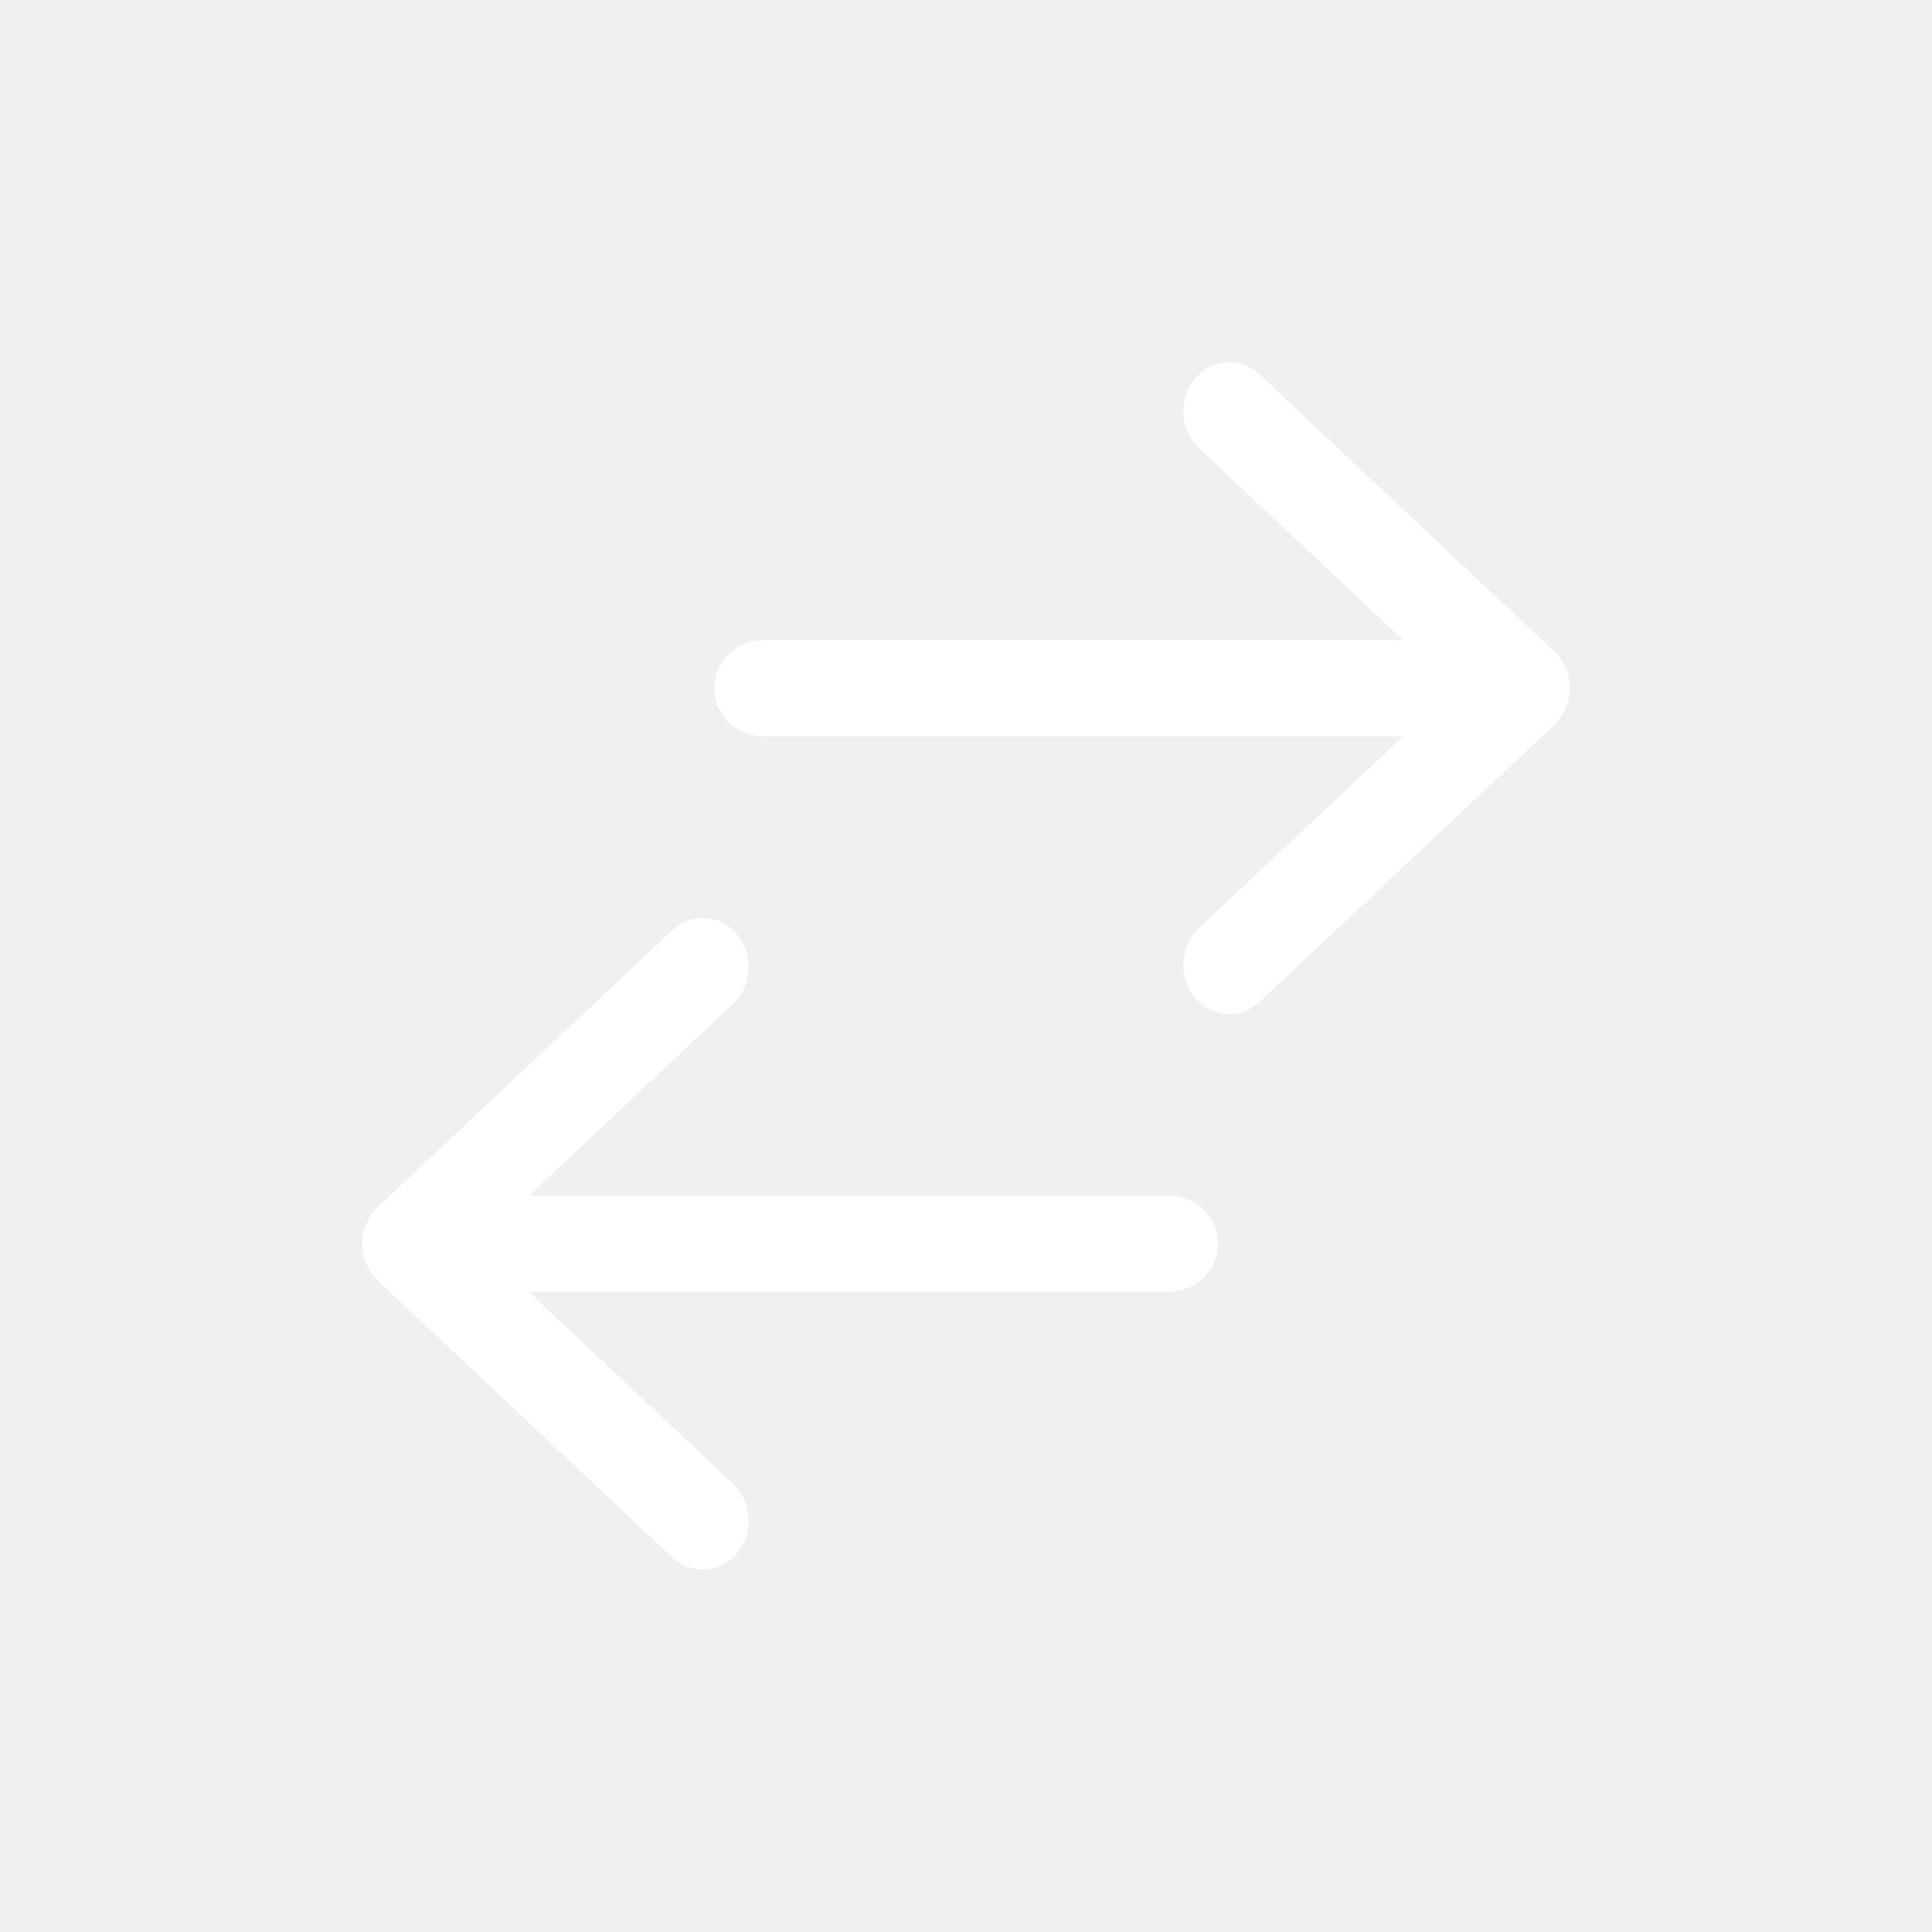
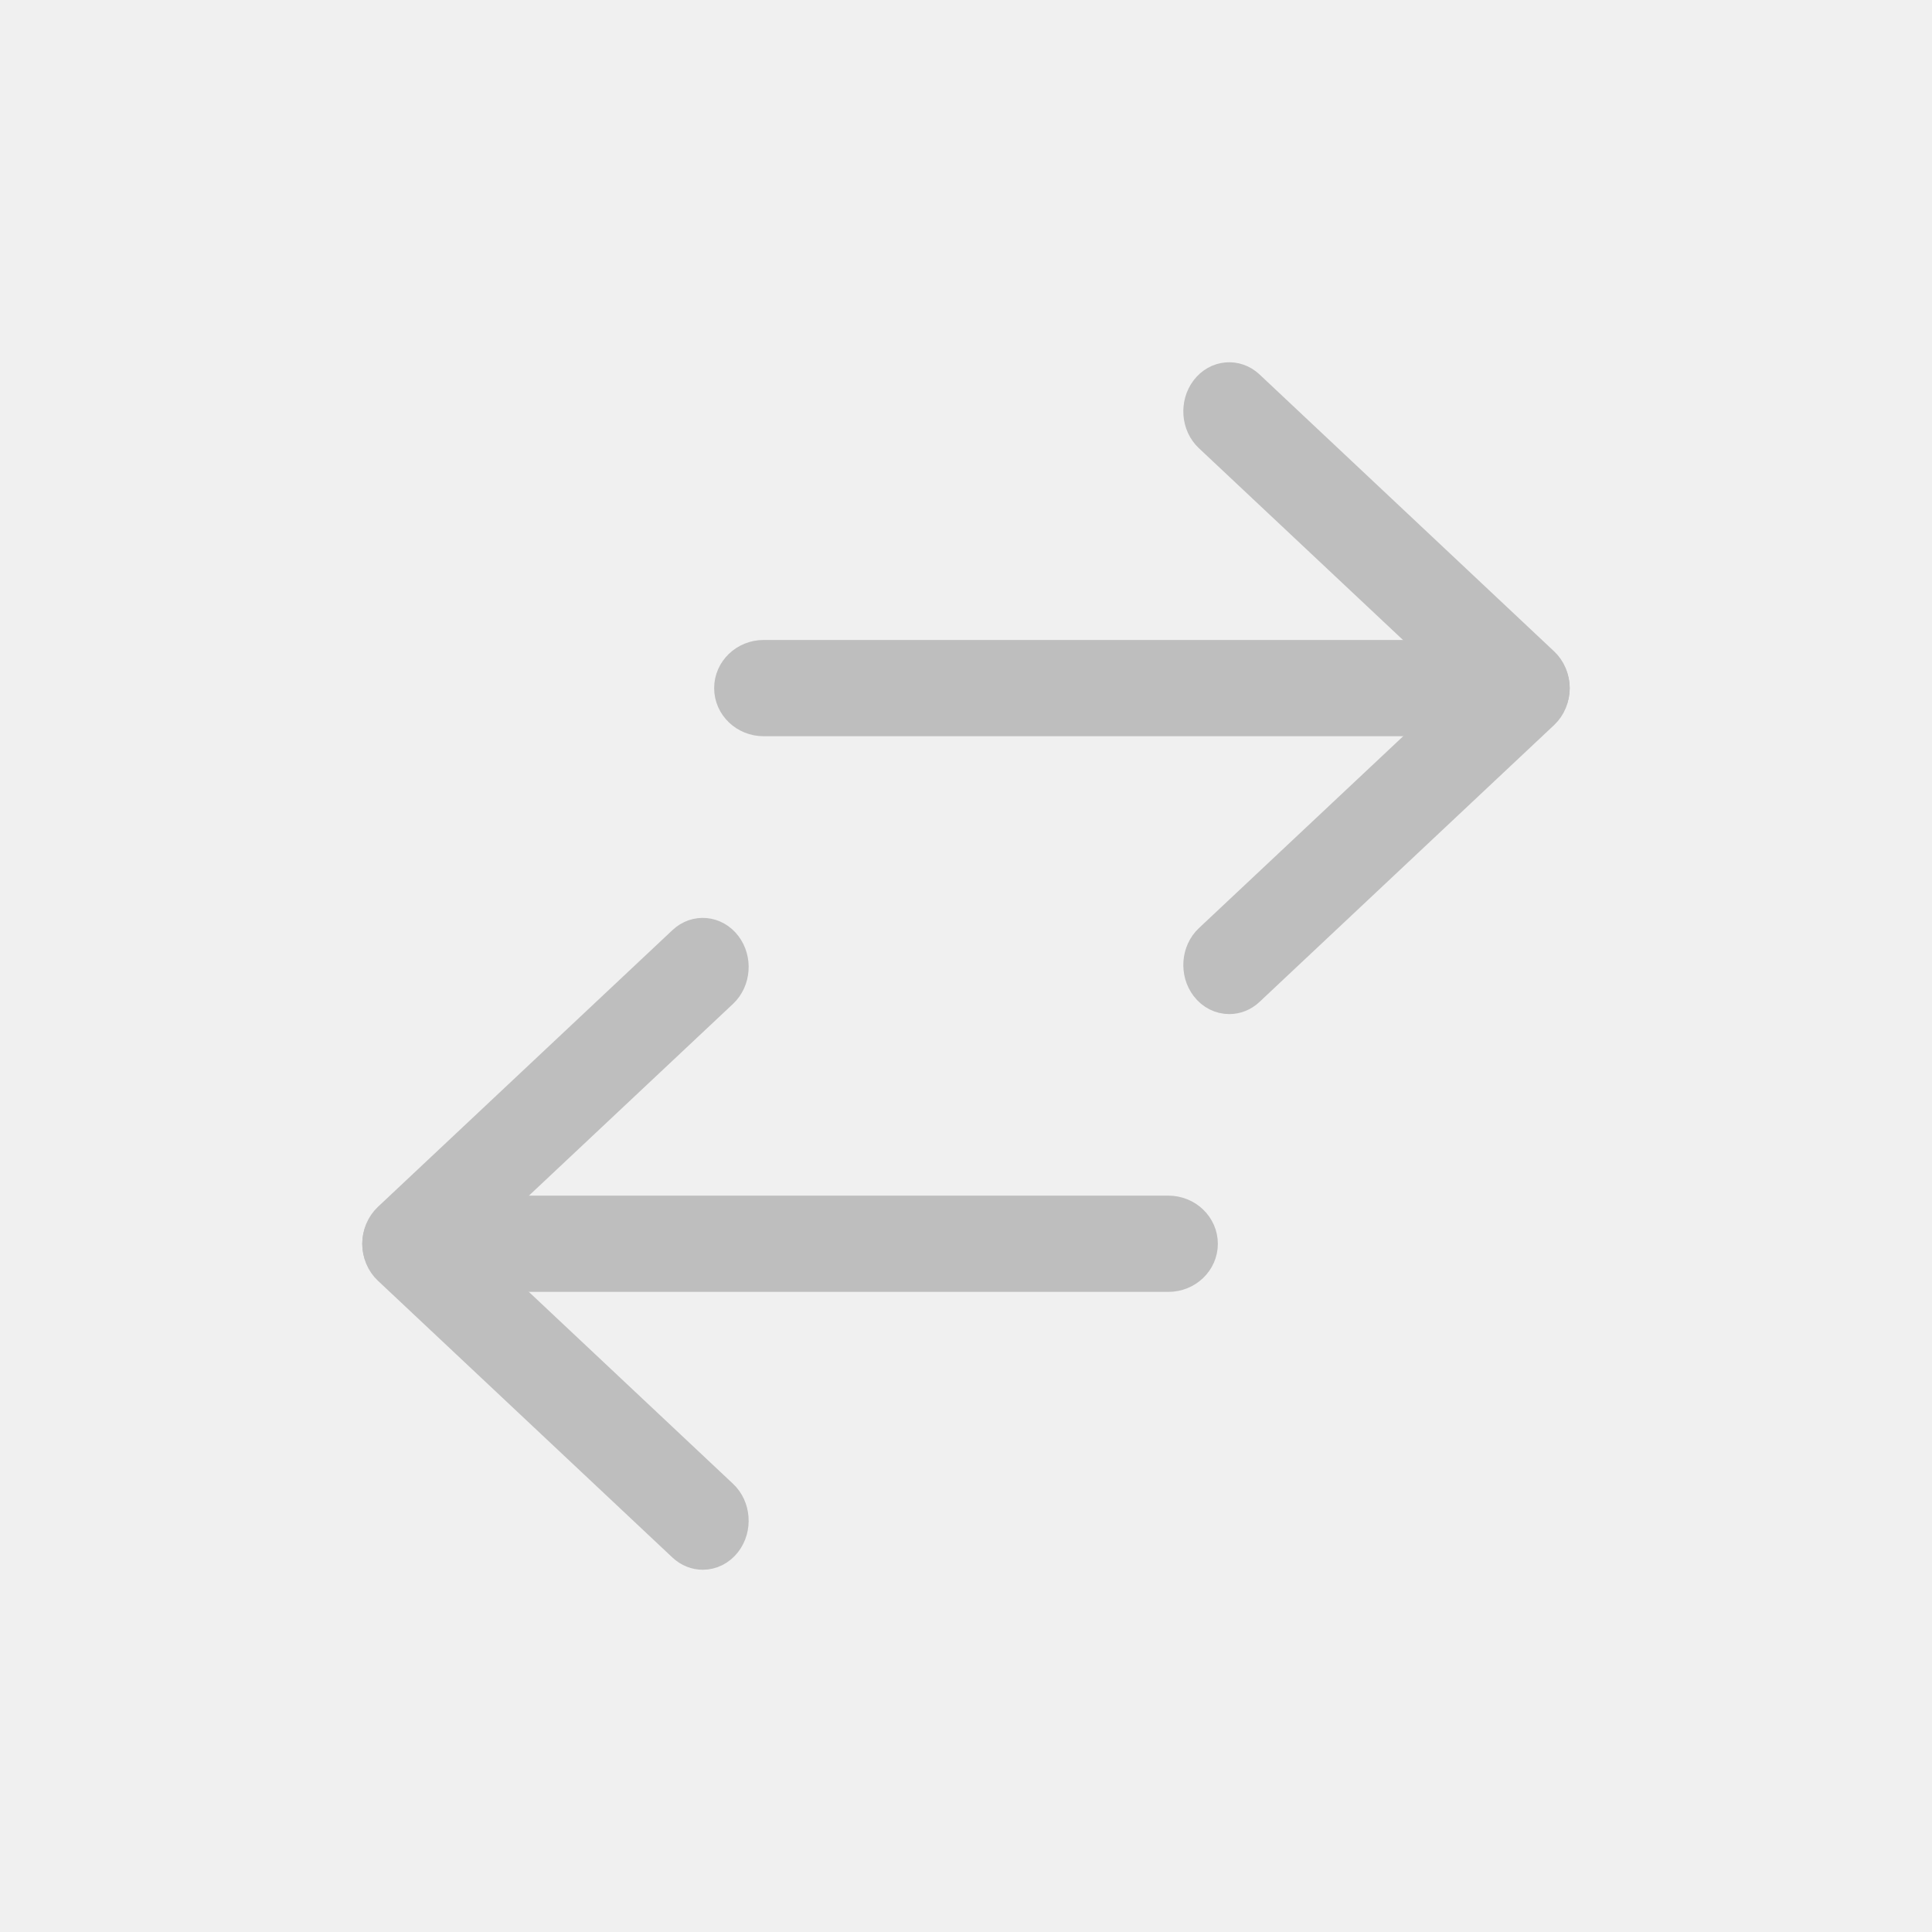
<svg xmlns="http://www.w3.org/2000/svg" width="28" height="28" viewBox="0 0 28 28" fill="none">
  <rect width="28" height="28" fill="#D8D8D8" fill-opacity="0.01" />
-   <path fill-rule="evenodd" clip-rule="evenodd" d="M22.032 10.42H11.068C10.809 10.42 10.6 10.22 10.6 9.973C10.6 9.726 10.809 9.525 11.068 9.525H22.032C22.29 9.525 22.5 9.726 22.5 9.973C22.5 10.22 22.29 10.42 22.032 10.42" fill="white" />
-   <path d="M22.032 10.42H11.068C10.809 10.42 10.6 10.22 10.6 9.973C10.6 9.726 10.809 9.525 11.068 9.525H22.032C22.29 9.525 22.5 9.726 22.5 9.973C22.5 10.22 22.29 10.42 22.032 10.42" stroke="white" stroke-width="0.5" />
-   <path fill-rule="evenodd" clip-rule="evenodd" d="M17.815 14.447C17.697 14.447 17.58 14.392 17.498 14.284C17.35 14.089 17.371 13.799 17.546 13.634L21.442 9.974L17.546 6.313C17.371 6.149 17.35 5.858 17.498 5.663C17.646 5.469 17.908 5.445 18.083 5.609L22.352 9.622C22.446 9.709 22.499 9.838 22.499 9.974C22.499 10.109 22.446 10.238 22.352 10.326L18.083 14.338C18.005 14.412 17.91 14.447 17.815 14.447" fill="white" />
-   <path d="M17.815 14.447C17.697 14.447 17.58 14.392 17.498 14.284C17.35 14.089 17.371 13.799 17.546 13.634L21.442 9.974L17.546 6.313C17.371 6.149 17.35 5.858 17.498 5.663C17.646 5.469 17.908 5.445 18.083 5.609L22.352 9.622C22.446 9.709 22.499 9.838 22.499 9.974C22.499 10.109 22.446 10.238 22.352 10.326L18.083 14.338C18.005 14.412 17.91 14.447 17.815 14.447" stroke="white" stroke-width="0.5" />
-   <path fill-rule="evenodd" clip-rule="evenodd" d="M16.932 18.473H5.968C5.709 18.473 5.5 18.273 5.5 18.026C5.5 17.779 5.709 17.578 5.968 17.578H16.932C17.191 17.578 17.4 17.779 17.4 18.026C17.4 18.273 17.191 18.473 16.932 18.473" fill="white" />
-   <path d="M16.932 18.473H5.968C5.709 18.473 5.5 18.273 5.5 18.026C5.5 17.779 5.709 17.578 5.968 17.578H16.932C17.191 17.578 17.4 17.779 17.4 18.026C17.4 18.273 17.191 18.473 16.932 18.473" stroke="white" stroke-width="0.5" />
-   <path fill-rule="evenodd" clip-rule="evenodd" d="M10.185 22.5C10.09 22.5 9.995 22.464 9.917 22.391L5.647 18.378C5.554 18.291 5.5 18.162 5.5 18.026C5.5 17.891 5.554 17.762 5.647 17.674L9.917 13.662C10.092 13.497 10.354 13.522 10.502 13.716C10.65 13.911 10.628 14.201 10.453 14.366L6.558 18.026L10.453 21.687C10.628 21.851 10.65 22.142 10.502 22.337C10.42 22.445 10.303 22.5 10.185 22.5" fill="white" />
-   <path d="M10.185 22.5C10.09 22.5 9.995 22.464 9.917 22.391L5.647 18.378C5.554 18.291 5.5 18.162 5.5 18.026C5.5 17.891 5.554 17.762 5.647 17.674L9.917 13.662C10.092 13.497 10.354 13.522 10.502 13.716C10.65 13.911 10.628 14.201 10.453 14.366L6.558 18.026L10.453 21.687C10.628 21.851 10.65 22.142 10.502 22.337C10.42 22.445 10.303 22.5 10.185 22.5" stroke="white" stroke-width="0.5" />
+   <path fill-rule="evenodd" clip-rule="evenodd" d="M22.032 10.42H11.068C10.809 10.42 10.6 10.22 10.6 9.973C10.6 9.726 10.809 9.525 11.068 9.525H22.032C22.29 9.525 22.5 9.726 22.5 9.973C22.5 10.22 22.29 10.42 22.032 10.42" fill="#BEBEBE" />
+   <path d="M22.032 10.42H11.068C10.809 10.42 10.6 10.22 10.6 9.973C10.6 9.726 10.809 9.525 11.068 9.525H22.032C22.29 9.525 22.5 9.726 22.5 9.973C22.5 10.22 22.29 10.42 22.032 10.42" stroke="#BEBEBE" stroke-width="0.5" />
+   <path fill-rule="evenodd" clip-rule="evenodd" d="M17.815 14.447C17.697 14.447 17.58 14.392 17.498 14.284C17.35 14.089 17.371 13.799 17.546 13.634L21.442 9.974L17.546 6.313C17.371 6.149 17.35 5.858 17.498 5.663C17.646 5.469 17.908 5.445 18.083 5.609L22.352 9.622C22.446 9.709 22.499 9.838 22.499 9.974C22.499 10.109 22.446 10.238 22.352 10.326L18.083 14.338C18.005 14.412 17.91 14.447 17.815 14.447" fill="#BEBEBE" />
+   <path d="M17.815 14.447C17.697 14.447 17.58 14.392 17.498 14.284C17.35 14.089 17.371 13.799 17.546 13.634L21.442 9.974L17.546 6.313C17.371 6.149 17.35 5.858 17.498 5.663C17.646 5.469 17.908 5.445 18.083 5.609L22.352 9.622C22.446 9.709 22.499 9.838 22.499 9.974C22.499 10.109 22.446 10.238 22.352 10.326L18.083 14.338C18.005 14.412 17.91 14.447 17.815 14.447" stroke="#BEBEBE" stroke-width="0.5" />
+   <path fill-rule="evenodd" clip-rule="evenodd" d="M16.932 18.473H5.968C5.709 18.473 5.5 18.273 5.5 18.026C5.5 17.779 5.709 17.578 5.968 17.578H16.932C17.191 17.578 17.4 17.779 17.4 18.026C17.4 18.273 17.191 18.473 16.932 18.473" fill="#BEBEBE" />
+   <path d="M16.932 18.473H5.968C5.709 18.473 5.5 18.273 5.5 18.026C5.5 17.779 5.709 17.578 5.968 17.578H16.932C17.191 17.578 17.4 17.779 17.4 18.026C17.4 18.273 17.191 18.473 16.932 18.473" stroke="#BEBEBE" stroke-width="0.5" />
+   <path fill-rule="evenodd" clip-rule="evenodd" d="M10.185 22.5C10.09 22.5 9.995 22.464 9.917 22.391L5.647 18.378C5.554 18.291 5.5 18.162 5.5 18.026C5.5 17.891 5.554 17.762 5.647 17.674L9.917 13.662C10.092 13.497 10.354 13.522 10.502 13.716C10.65 13.911 10.628 14.201 10.453 14.366L6.558 18.026L10.453 21.687C10.628 21.851 10.65 22.142 10.502 22.337C10.42 22.445 10.303 22.5 10.185 22.5" fill="#BEBEBE" />
+   <path d="M10.185 22.5C10.09 22.5 9.995 22.464 9.917 22.391L5.647 18.378C5.554 18.291 5.5 18.162 5.5 18.026C5.5 17.891 5.554 17.762 5.647 17.674L9.917 13.662C10.092 13.497 10.354 13.522 10.502 13.716C10.65 13.911 10.628 14.201 10.453 14.366L6.558 18.026L10.453 21.687C10.628 21.851 10.65 22.142 10.502 22.337C10.42 22.445 10.303 22.5 10.185 22.5" stroke="#BEBEBE" stroke-width="0.5" />
</svg>
